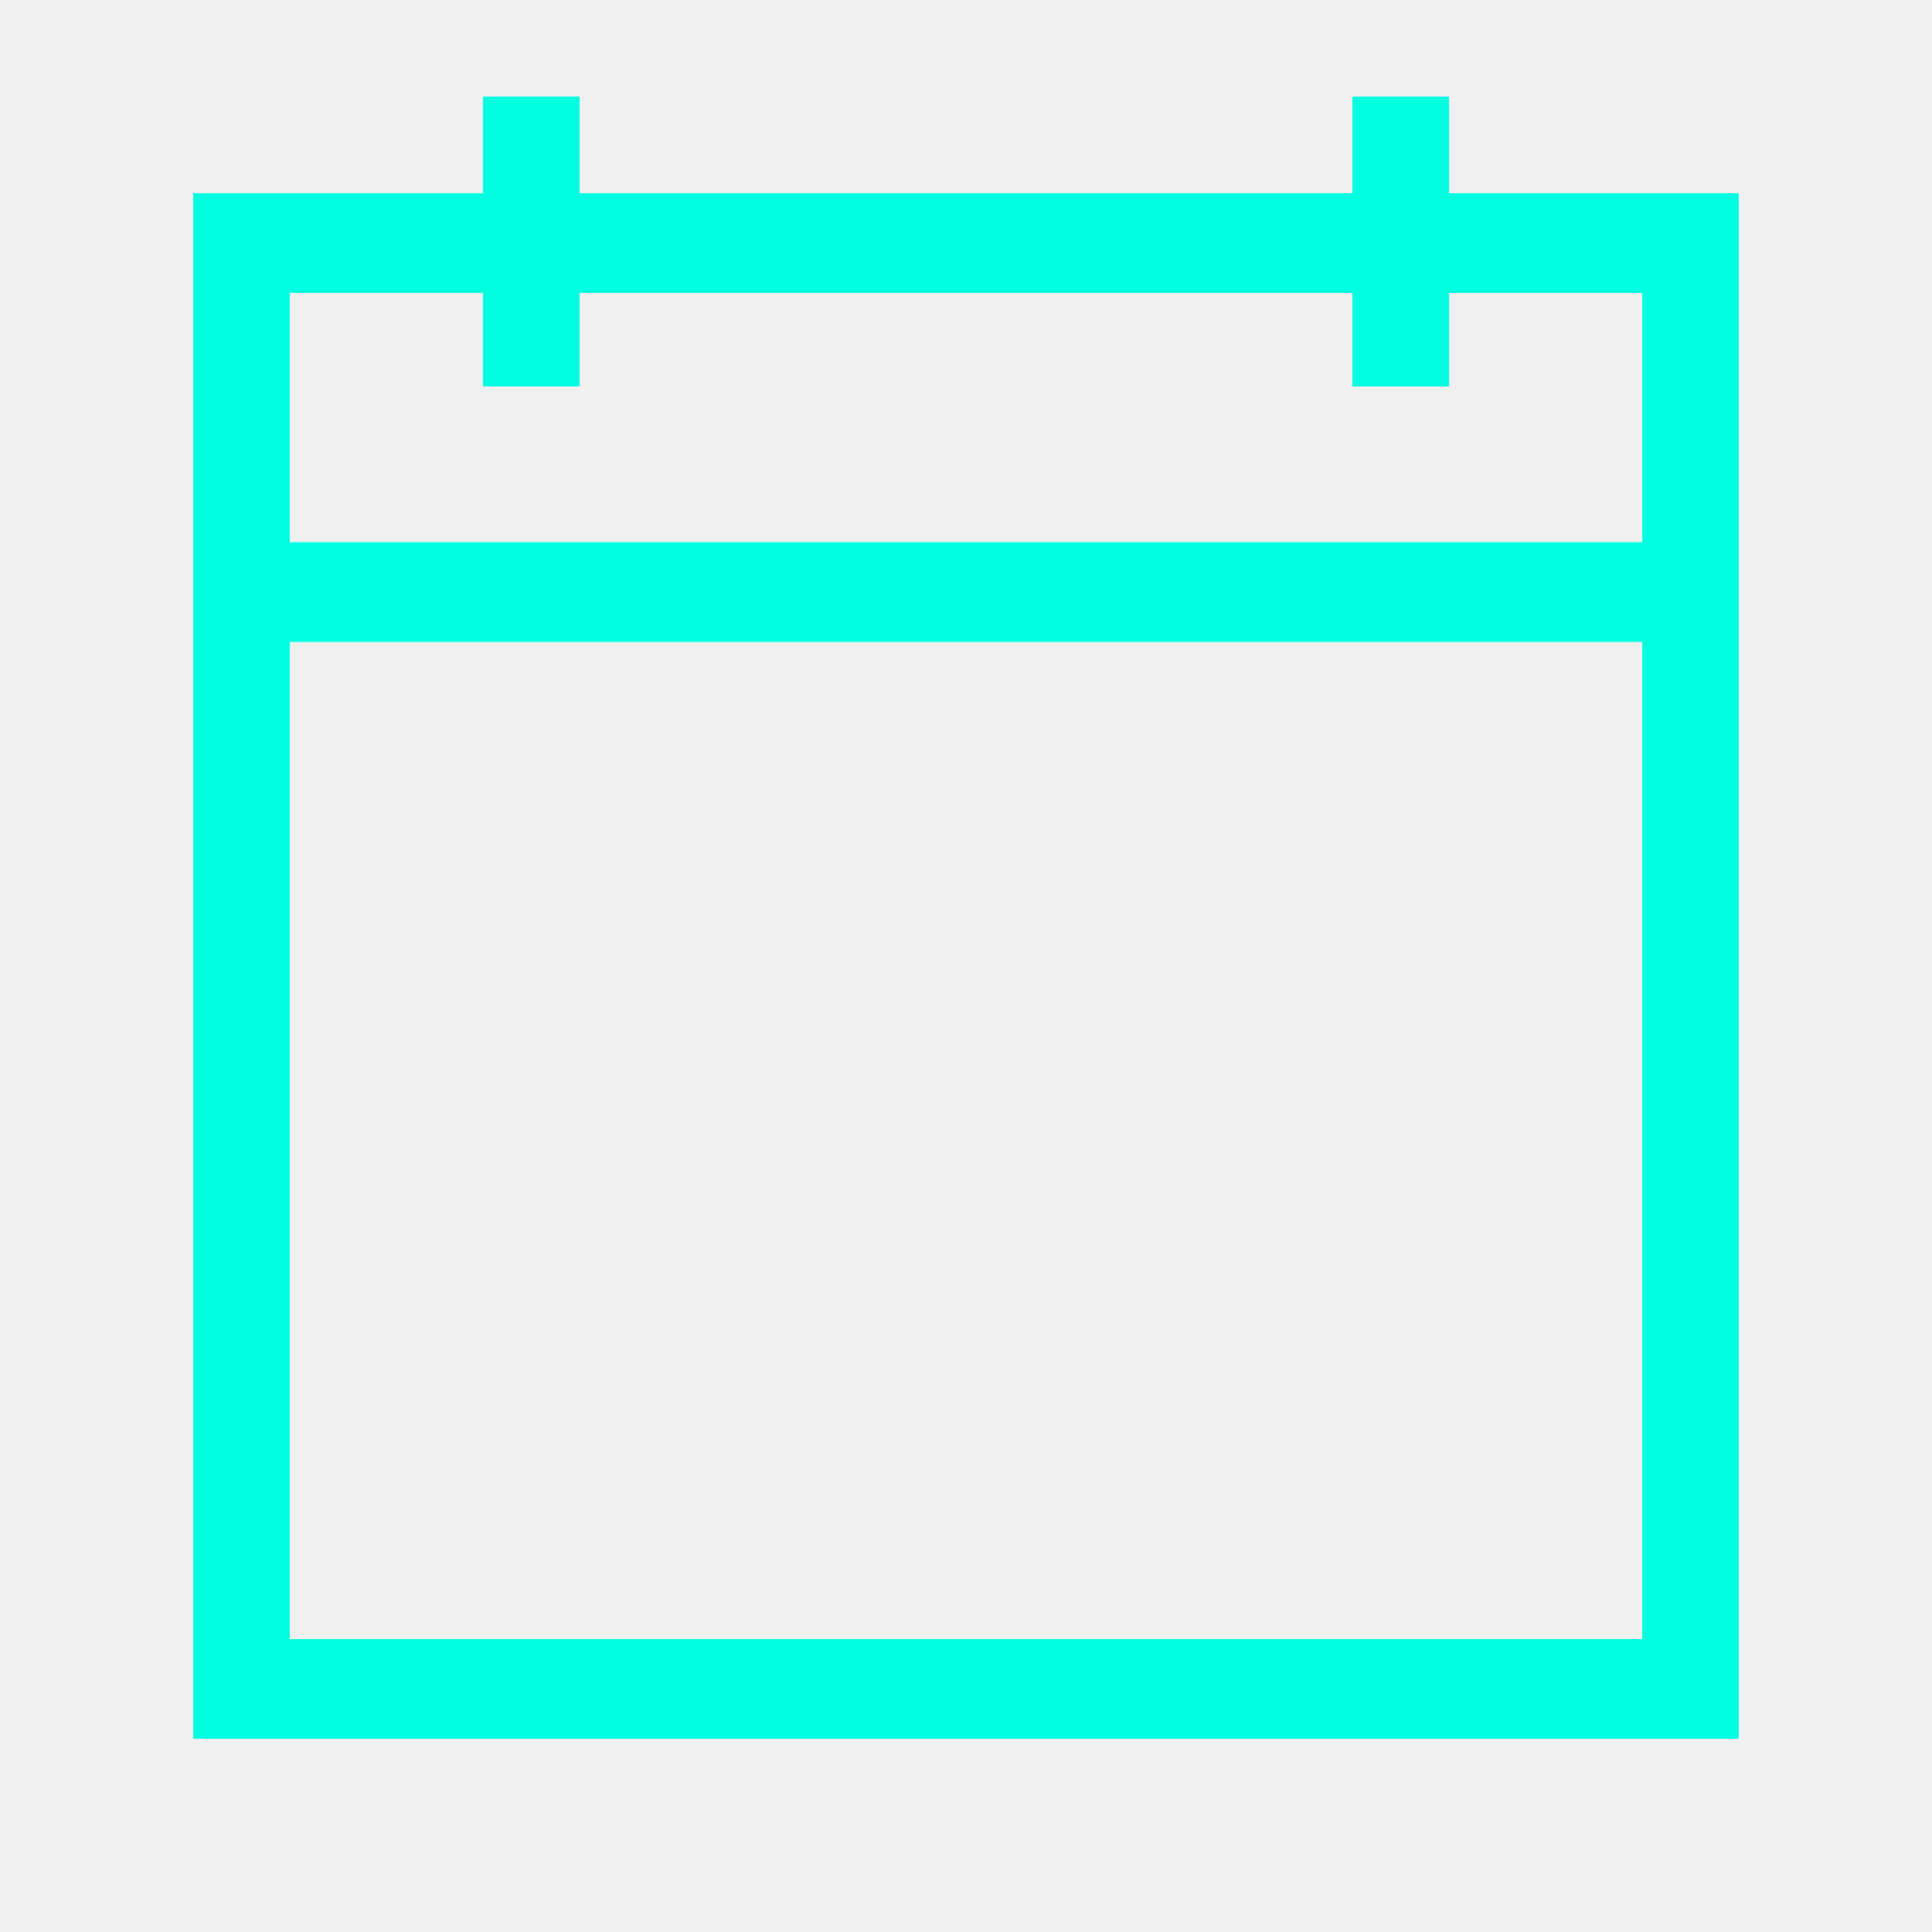
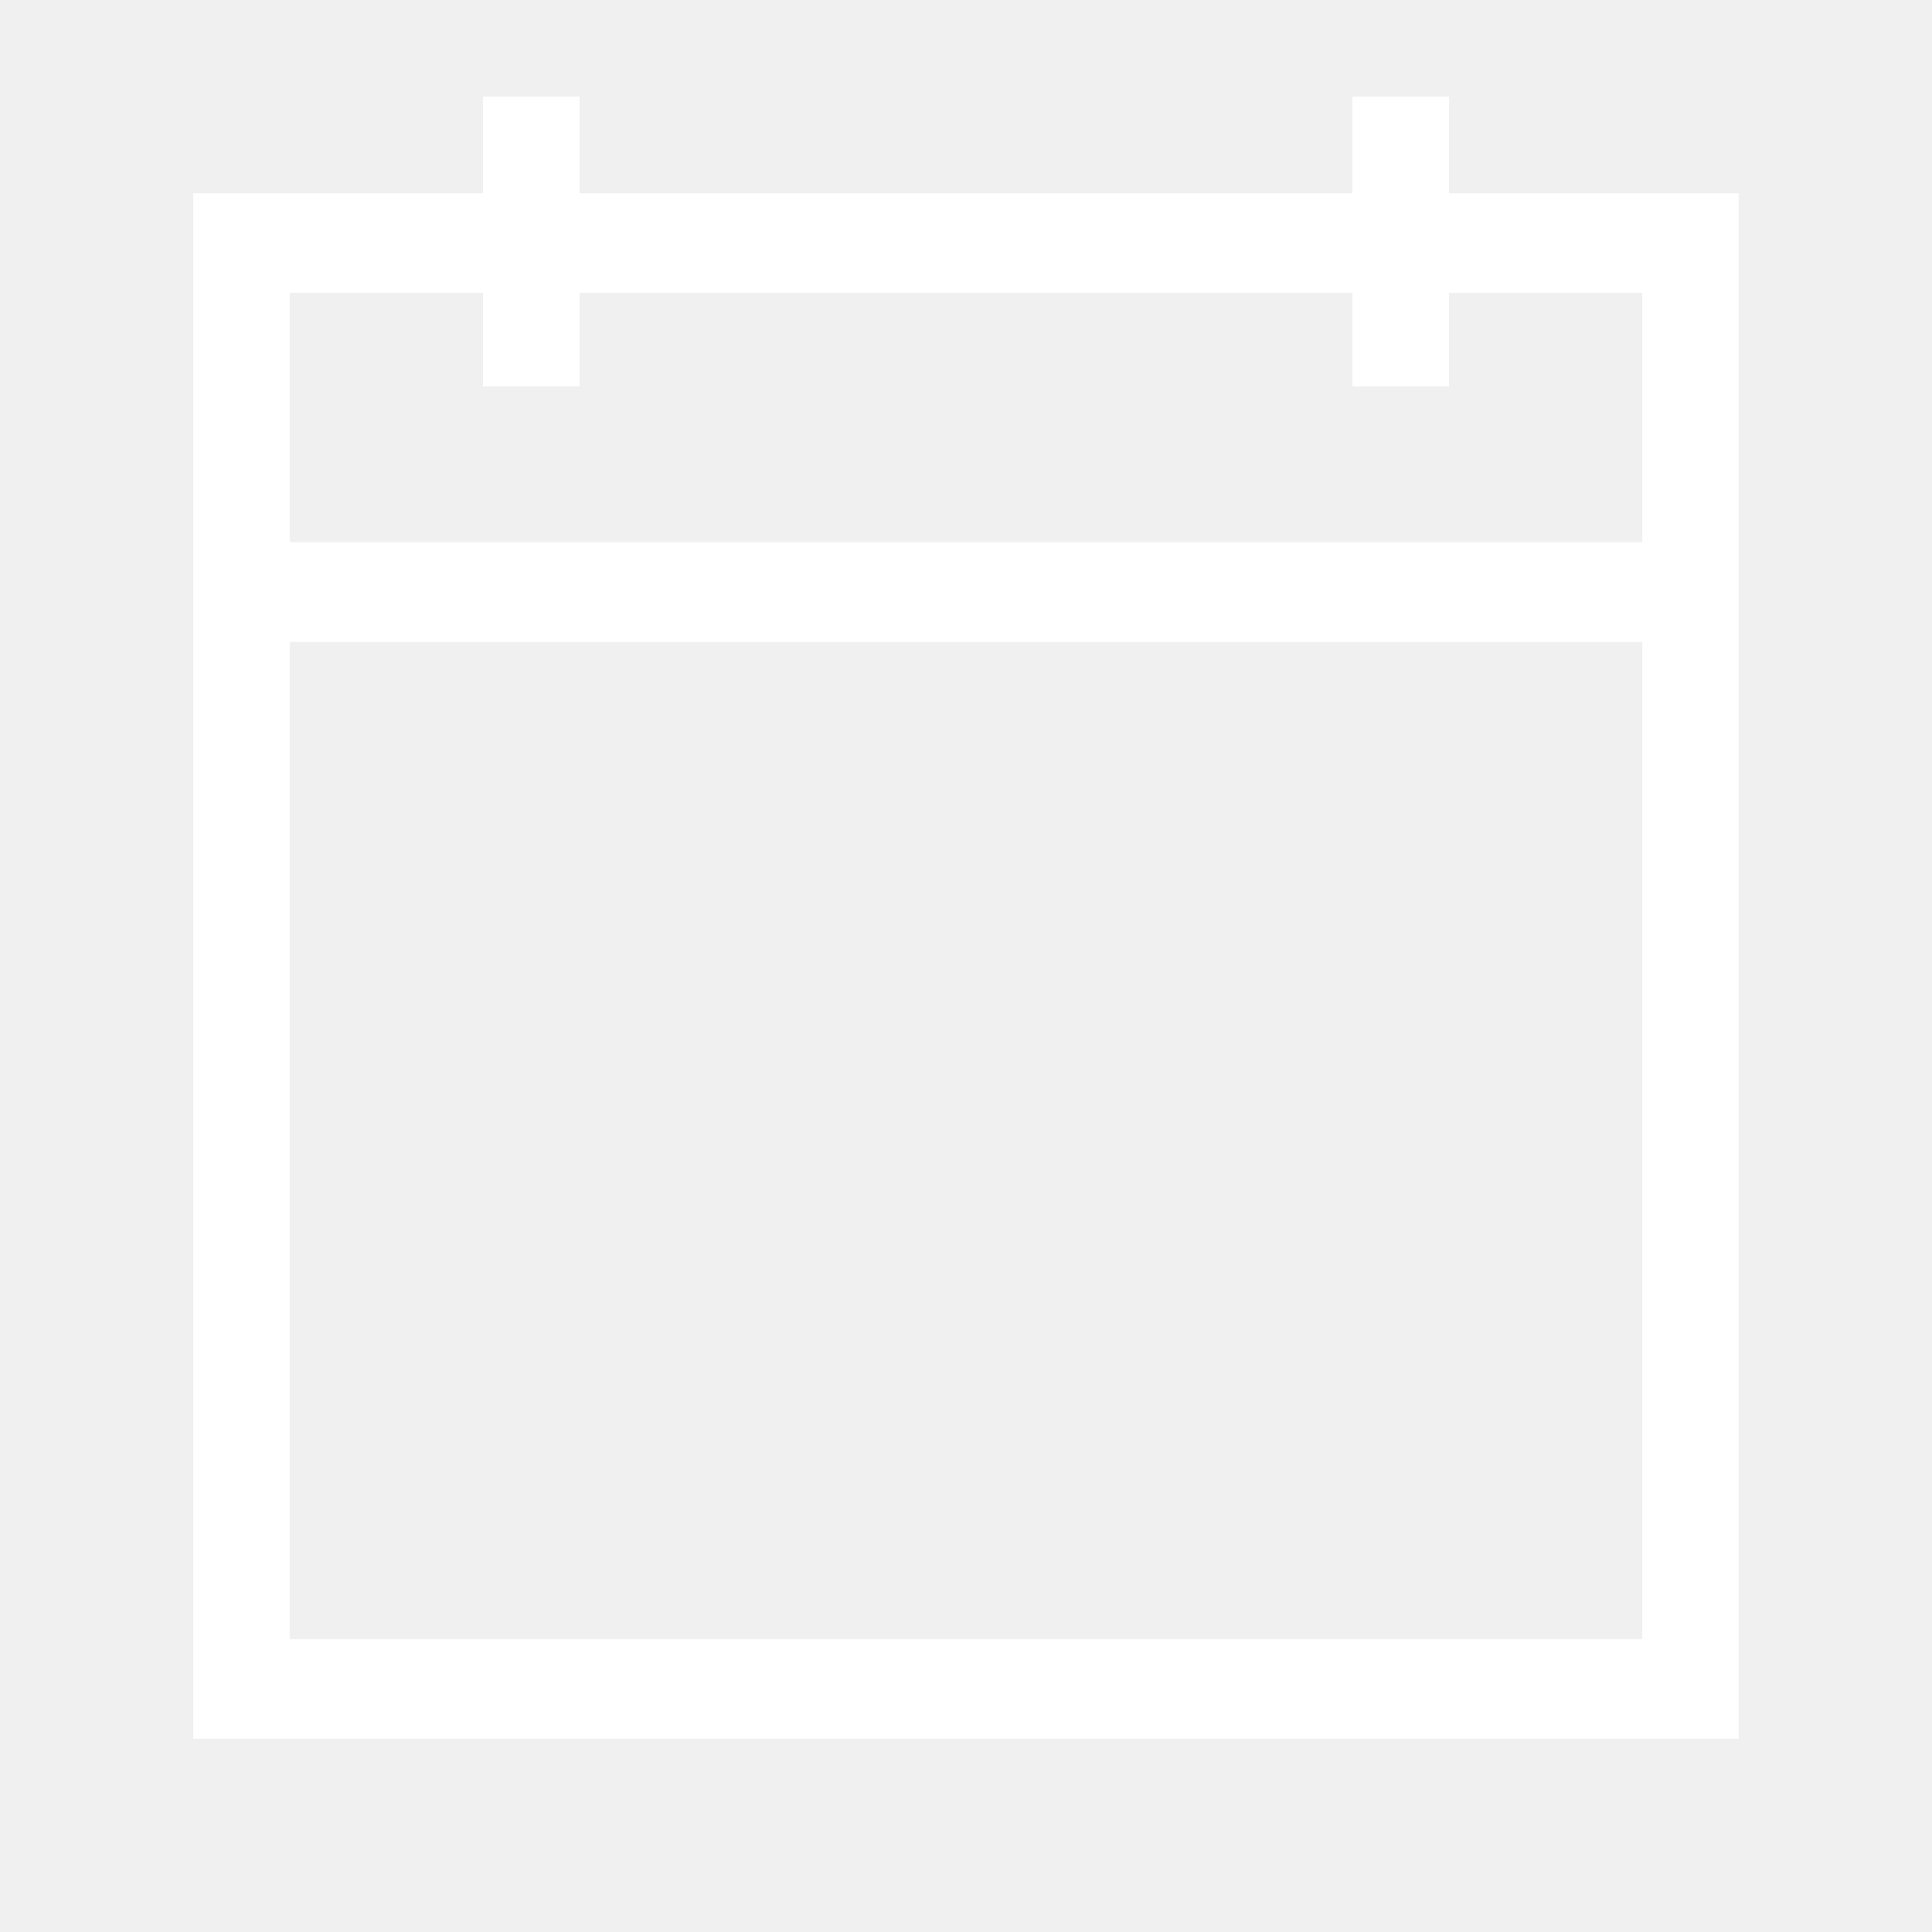
- <svg xmlns="http://www.w3.org/2000/svg" width="20" height="20" viewBox="0 0 20 20" fill="none">
-   <path fill-rule="evenodd" clip-rule="evenodd" d="M15 1V2H18V18H2V2H5V1H6V2H14V1H15ZM5 3.032V4H6V3.032H14V4H15V3.032H17V5.613H3V3.032H5ZM17 6.645H3V16.968H17V6.645Z" fill="#00FFE0" />
+ <svg xmlns="http://www.w3.org/2000/svg" width="20" height="20" viewBox="0 0 20 20" fill="none" version="1.1" id="svg2060">
+   <defs id="defs2064" />
+   <path fill-rule="evenodd" clip-rule="evenodd" d="M15 1V2H18V18H2V2H5V1H6V2H14V1H15ZM5 3.032V4H6V3.032H14V4H15V3.032H17V5.613H3V3.032H5ZM17 6.645H3V16.968H17V6.645Z" fill="#00FFE0" id="path2058" style="fill:#ffffff;fill-opacity:1" />
</svg>
